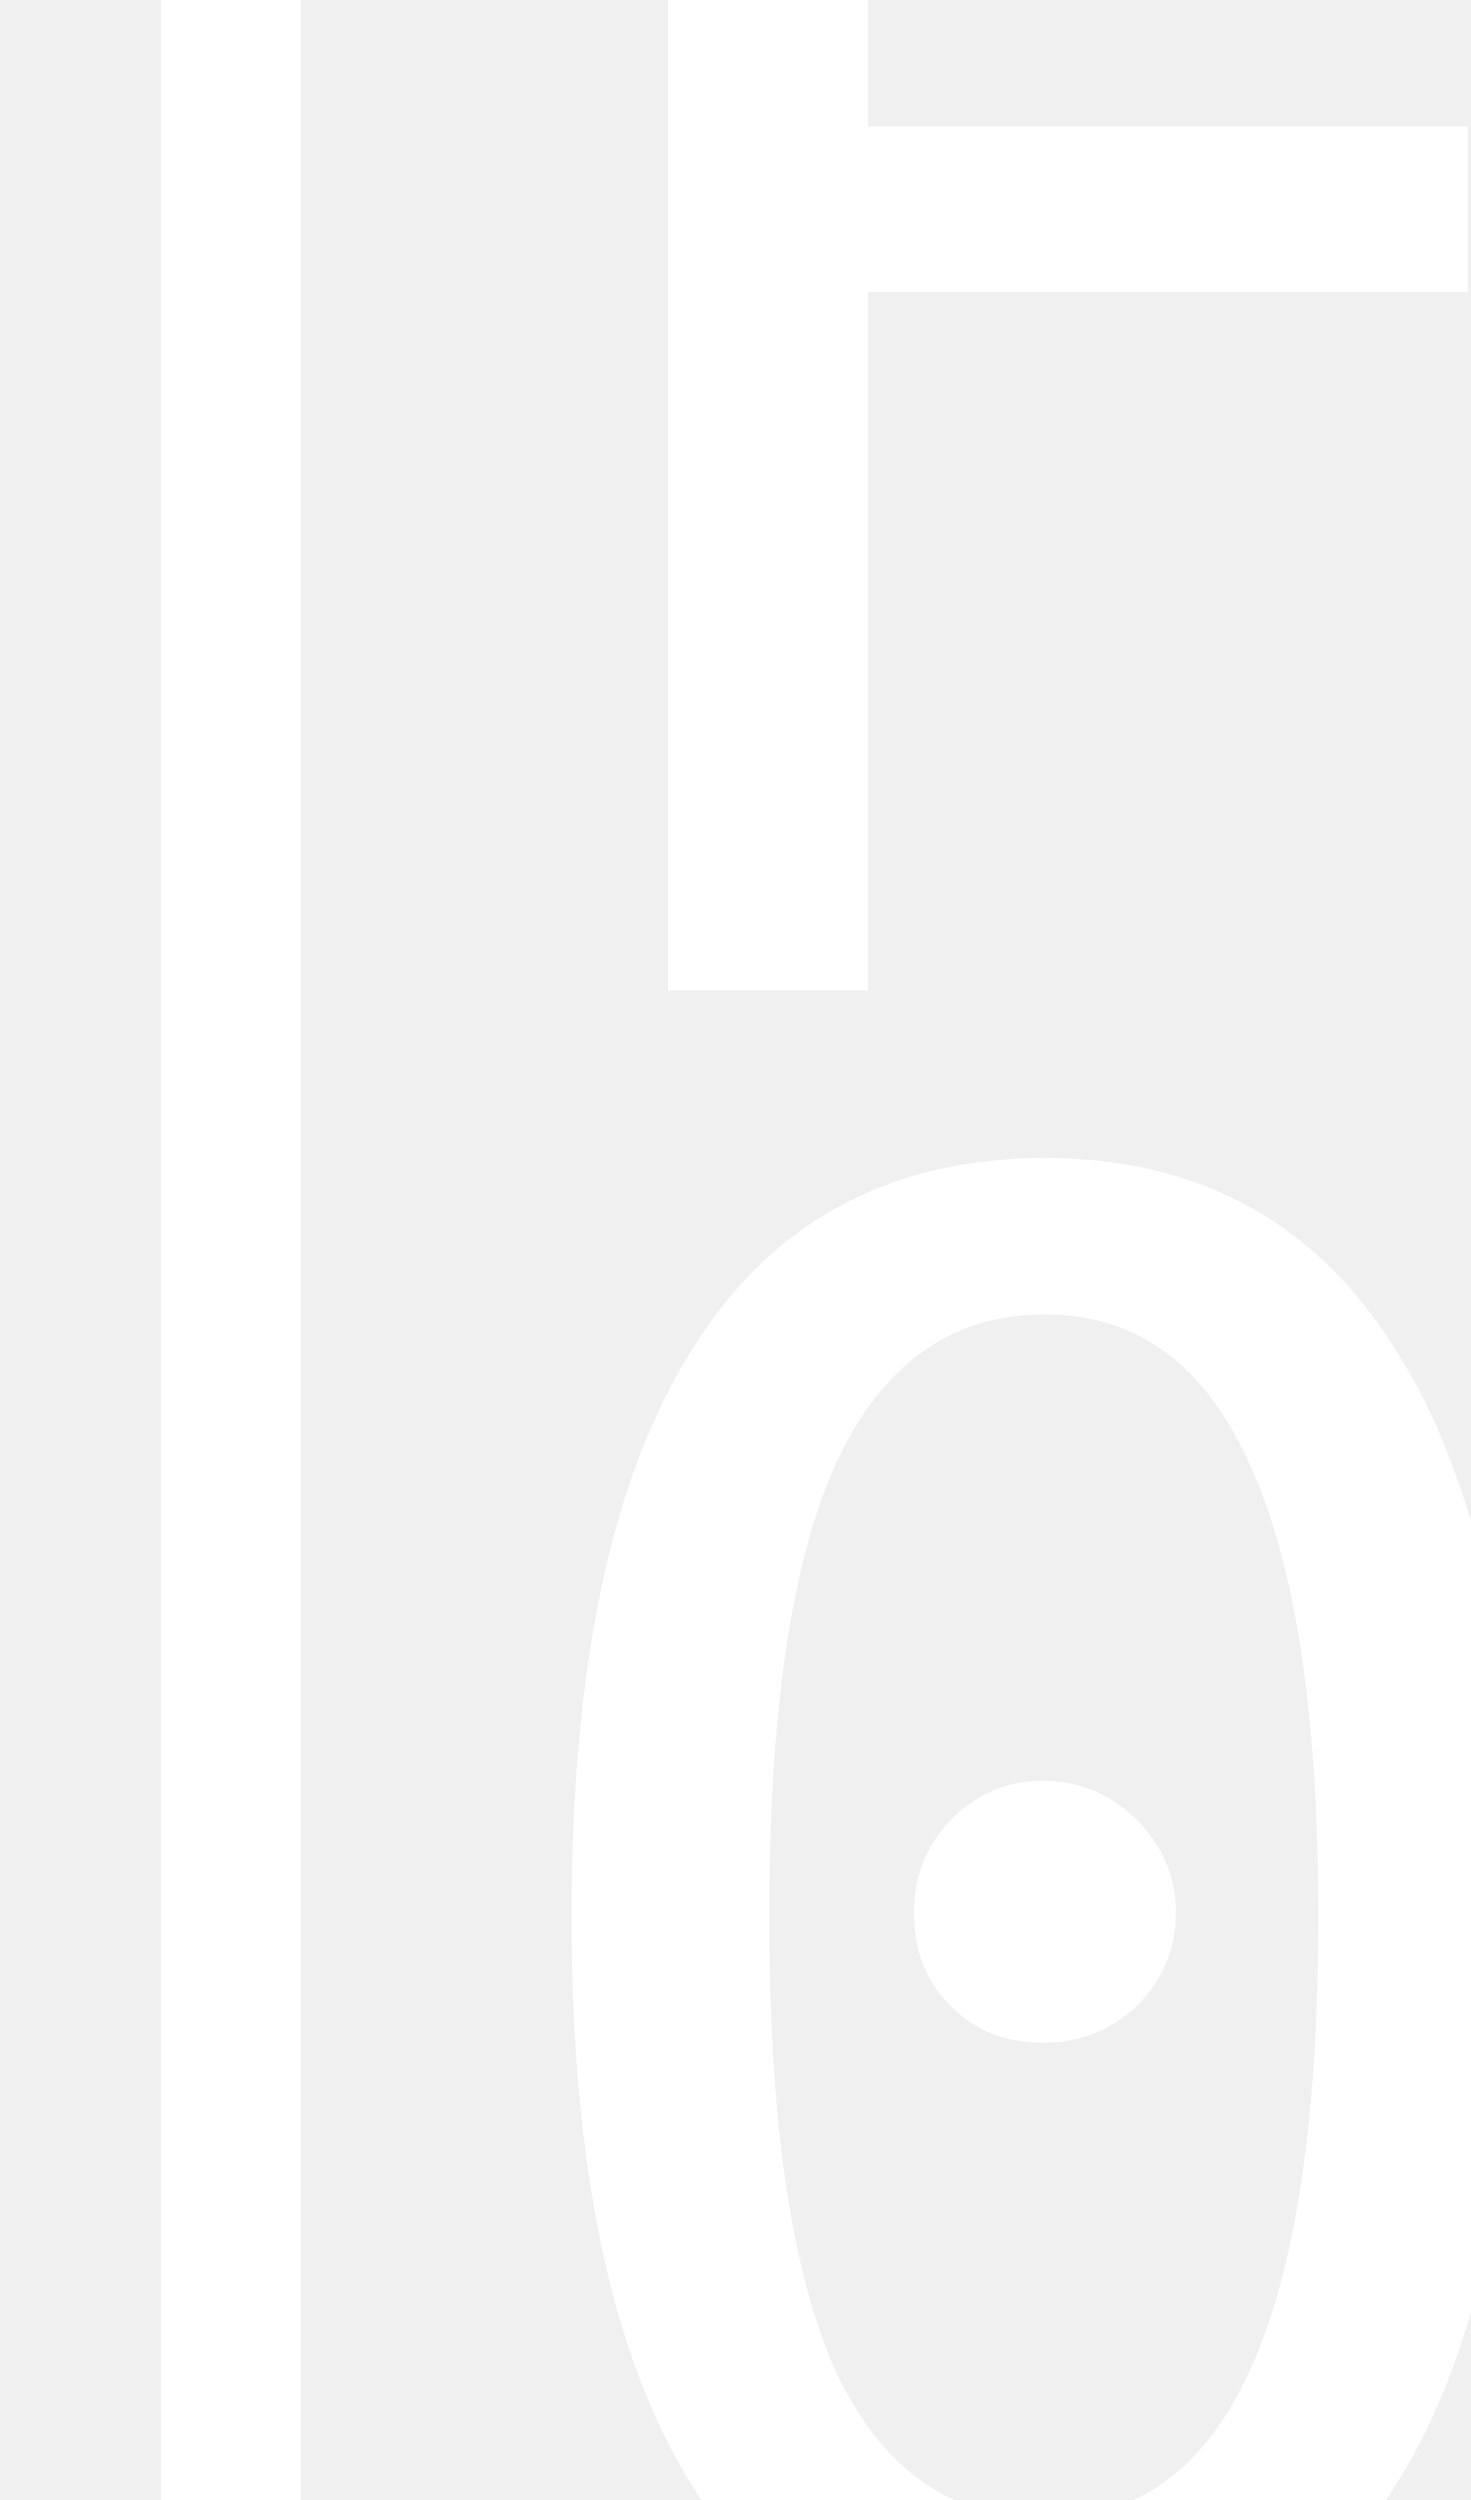
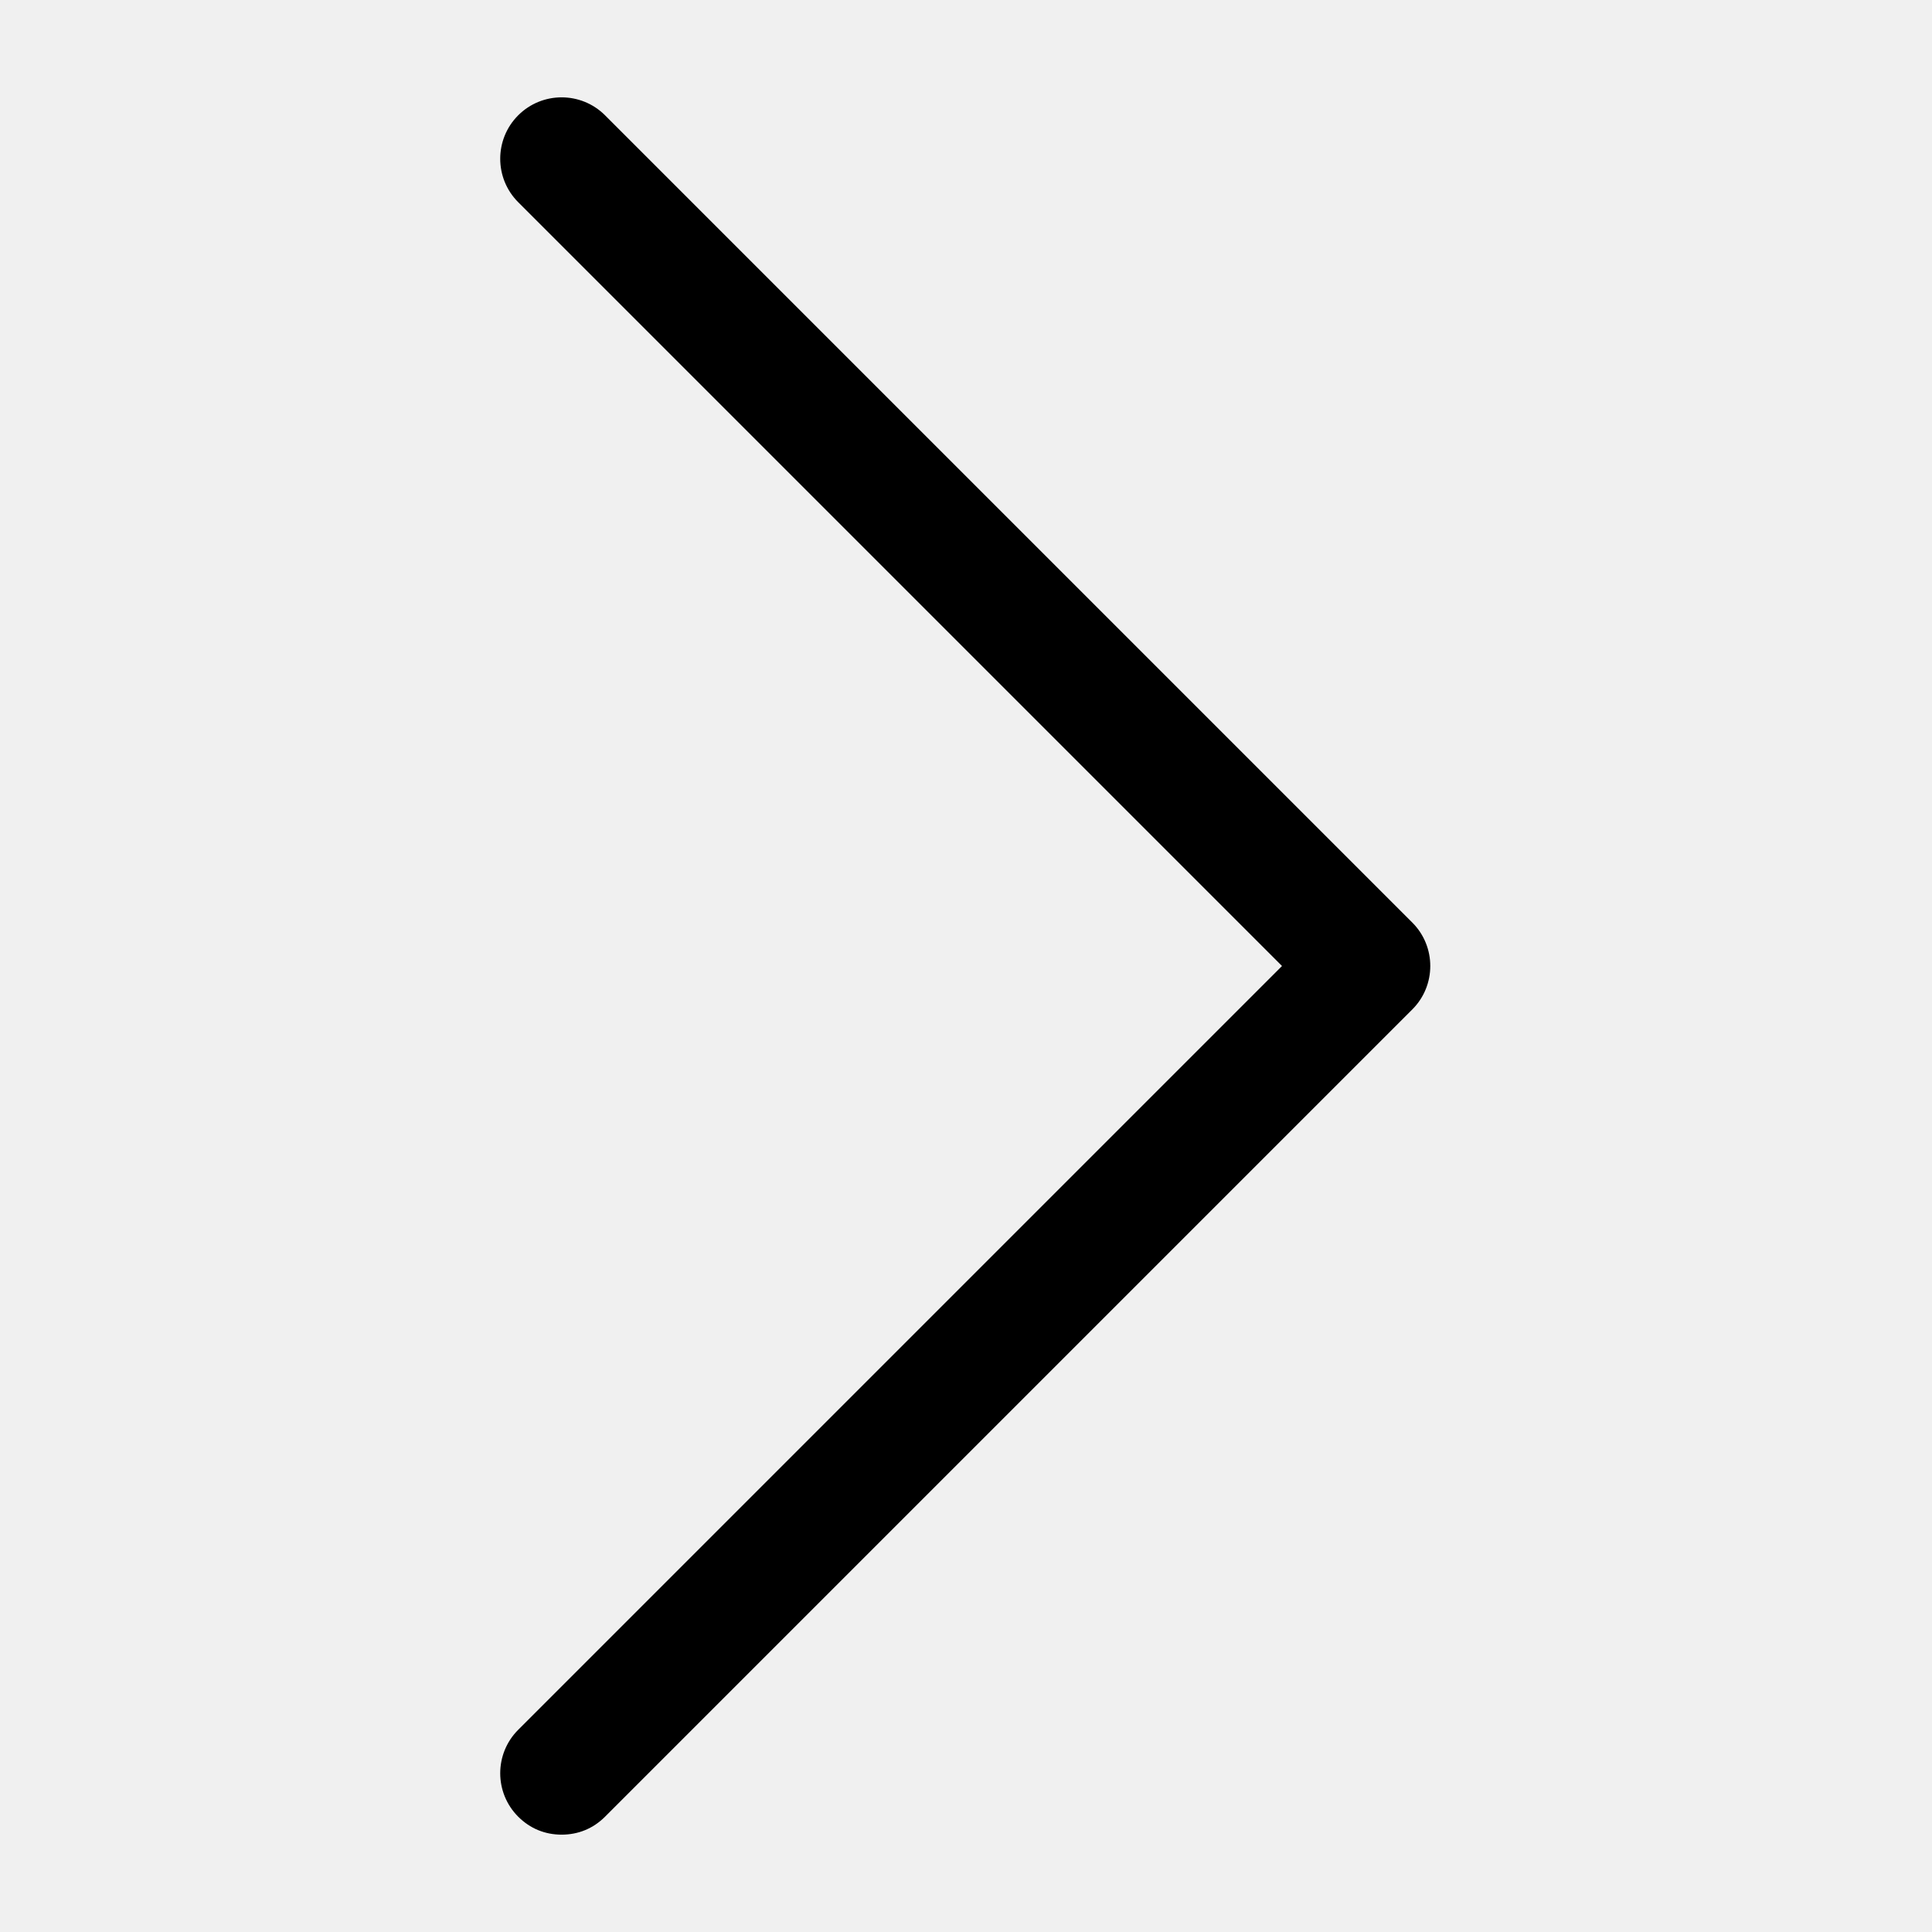
- <svg xmlns="http://www.w3.org/2000/svg" width="10px" height="17px" viewBox="0 0 10 17" version="1.1">
-   <defs />
-   <g id="Project-Page-Architecture-Studio" stroke="none" stroke-width="1" fill="none" fill-rule="evenodd" transform="translate(-1185, -2007)" font-family="FontAwesome" font-size="30" font-weight="normal">
-     <g id="About-Project" transform="translate(0, 1144)" fill="#FFFFFF">
-       <g id="arrow-right-hover" transform="translate(1150, 830)">
-         <text id="">
-           <tspan x="35.143" y="51"></tspan>
-         </text>
-       </g>
-     </g>
+ <svg xmlns="http://www.w3.org/2000/svg" version="1.1" viewBox="0 0 129 129" enable-background="new 0 0 129 129">
+   <g>
+     <path d="m40.4,121.3c-0.8,0.8-1.8,1.2-2.9,1.2s-2.1-0.4-2.9-1.2c-1.6-1.6-1.6-4.2 0-5.8l51-51-51-51c-1.6-1.6-1.6-4.2 0-5.8 1.6-1.6 4.2-1.6 5.8,0l53.9,53.9c1.6,1.6 1.6,4.2 0,5.8l-53.9,53.9z" />
  </g>
</svg>
